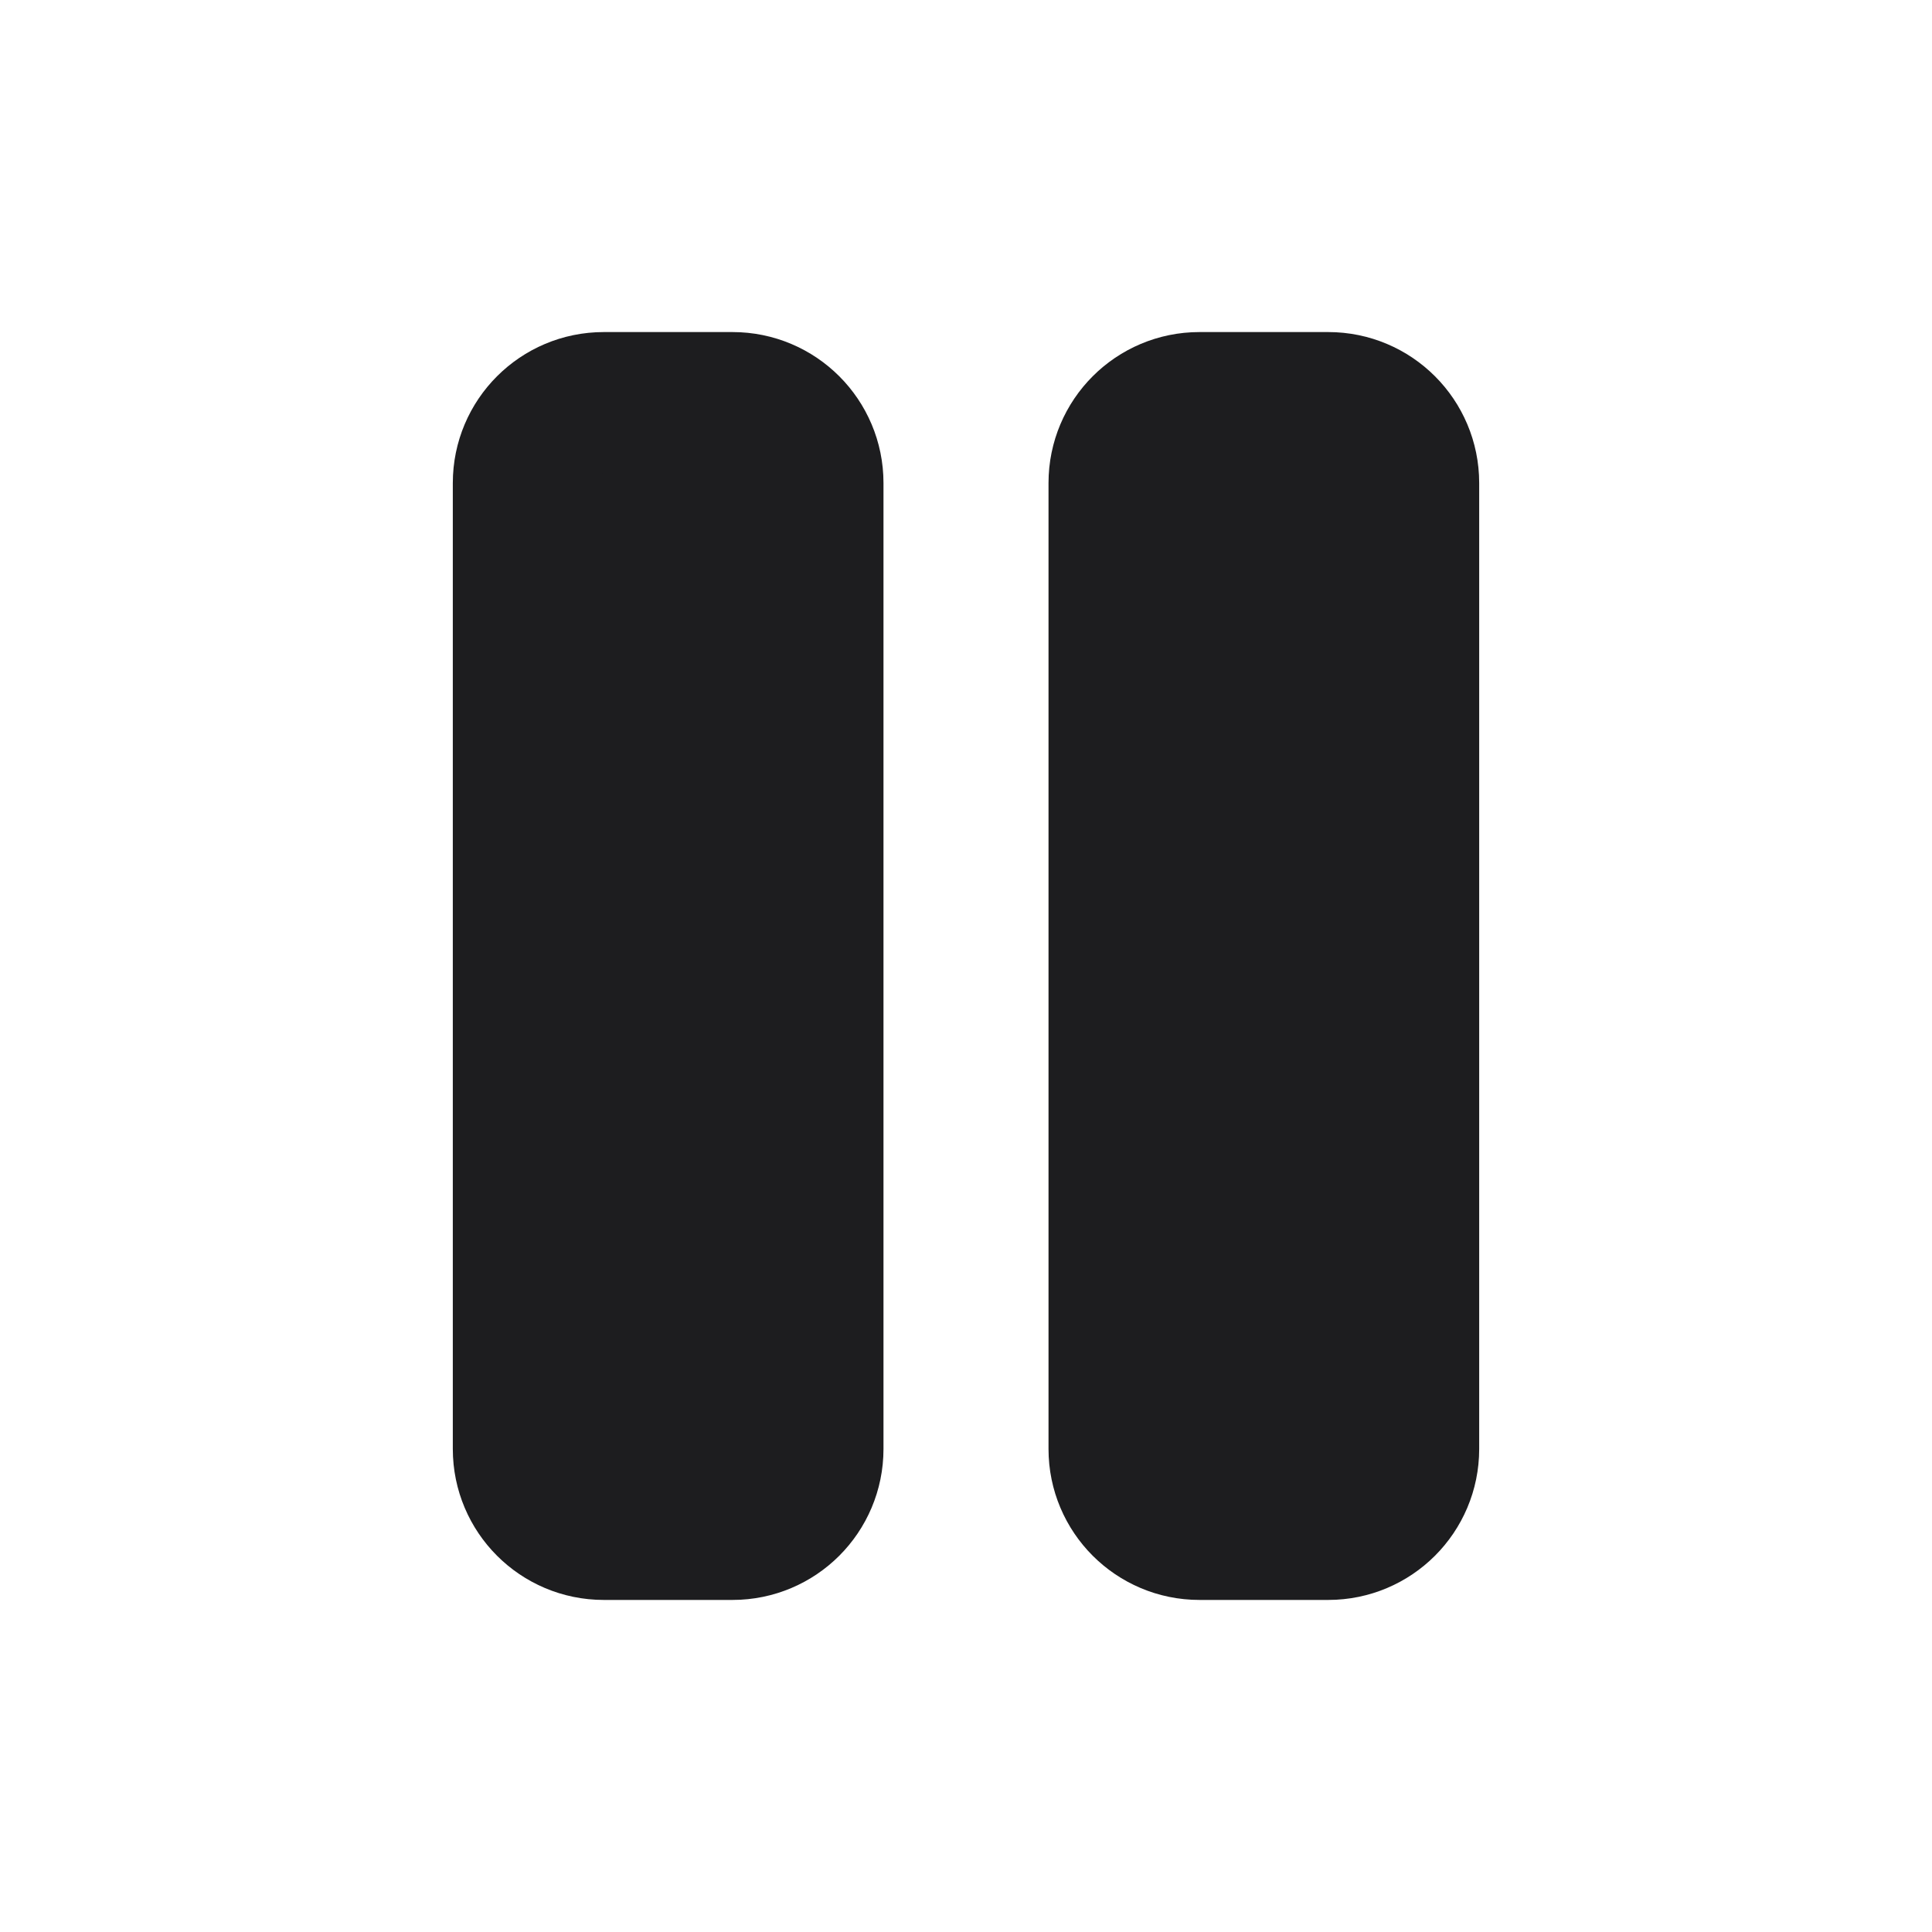
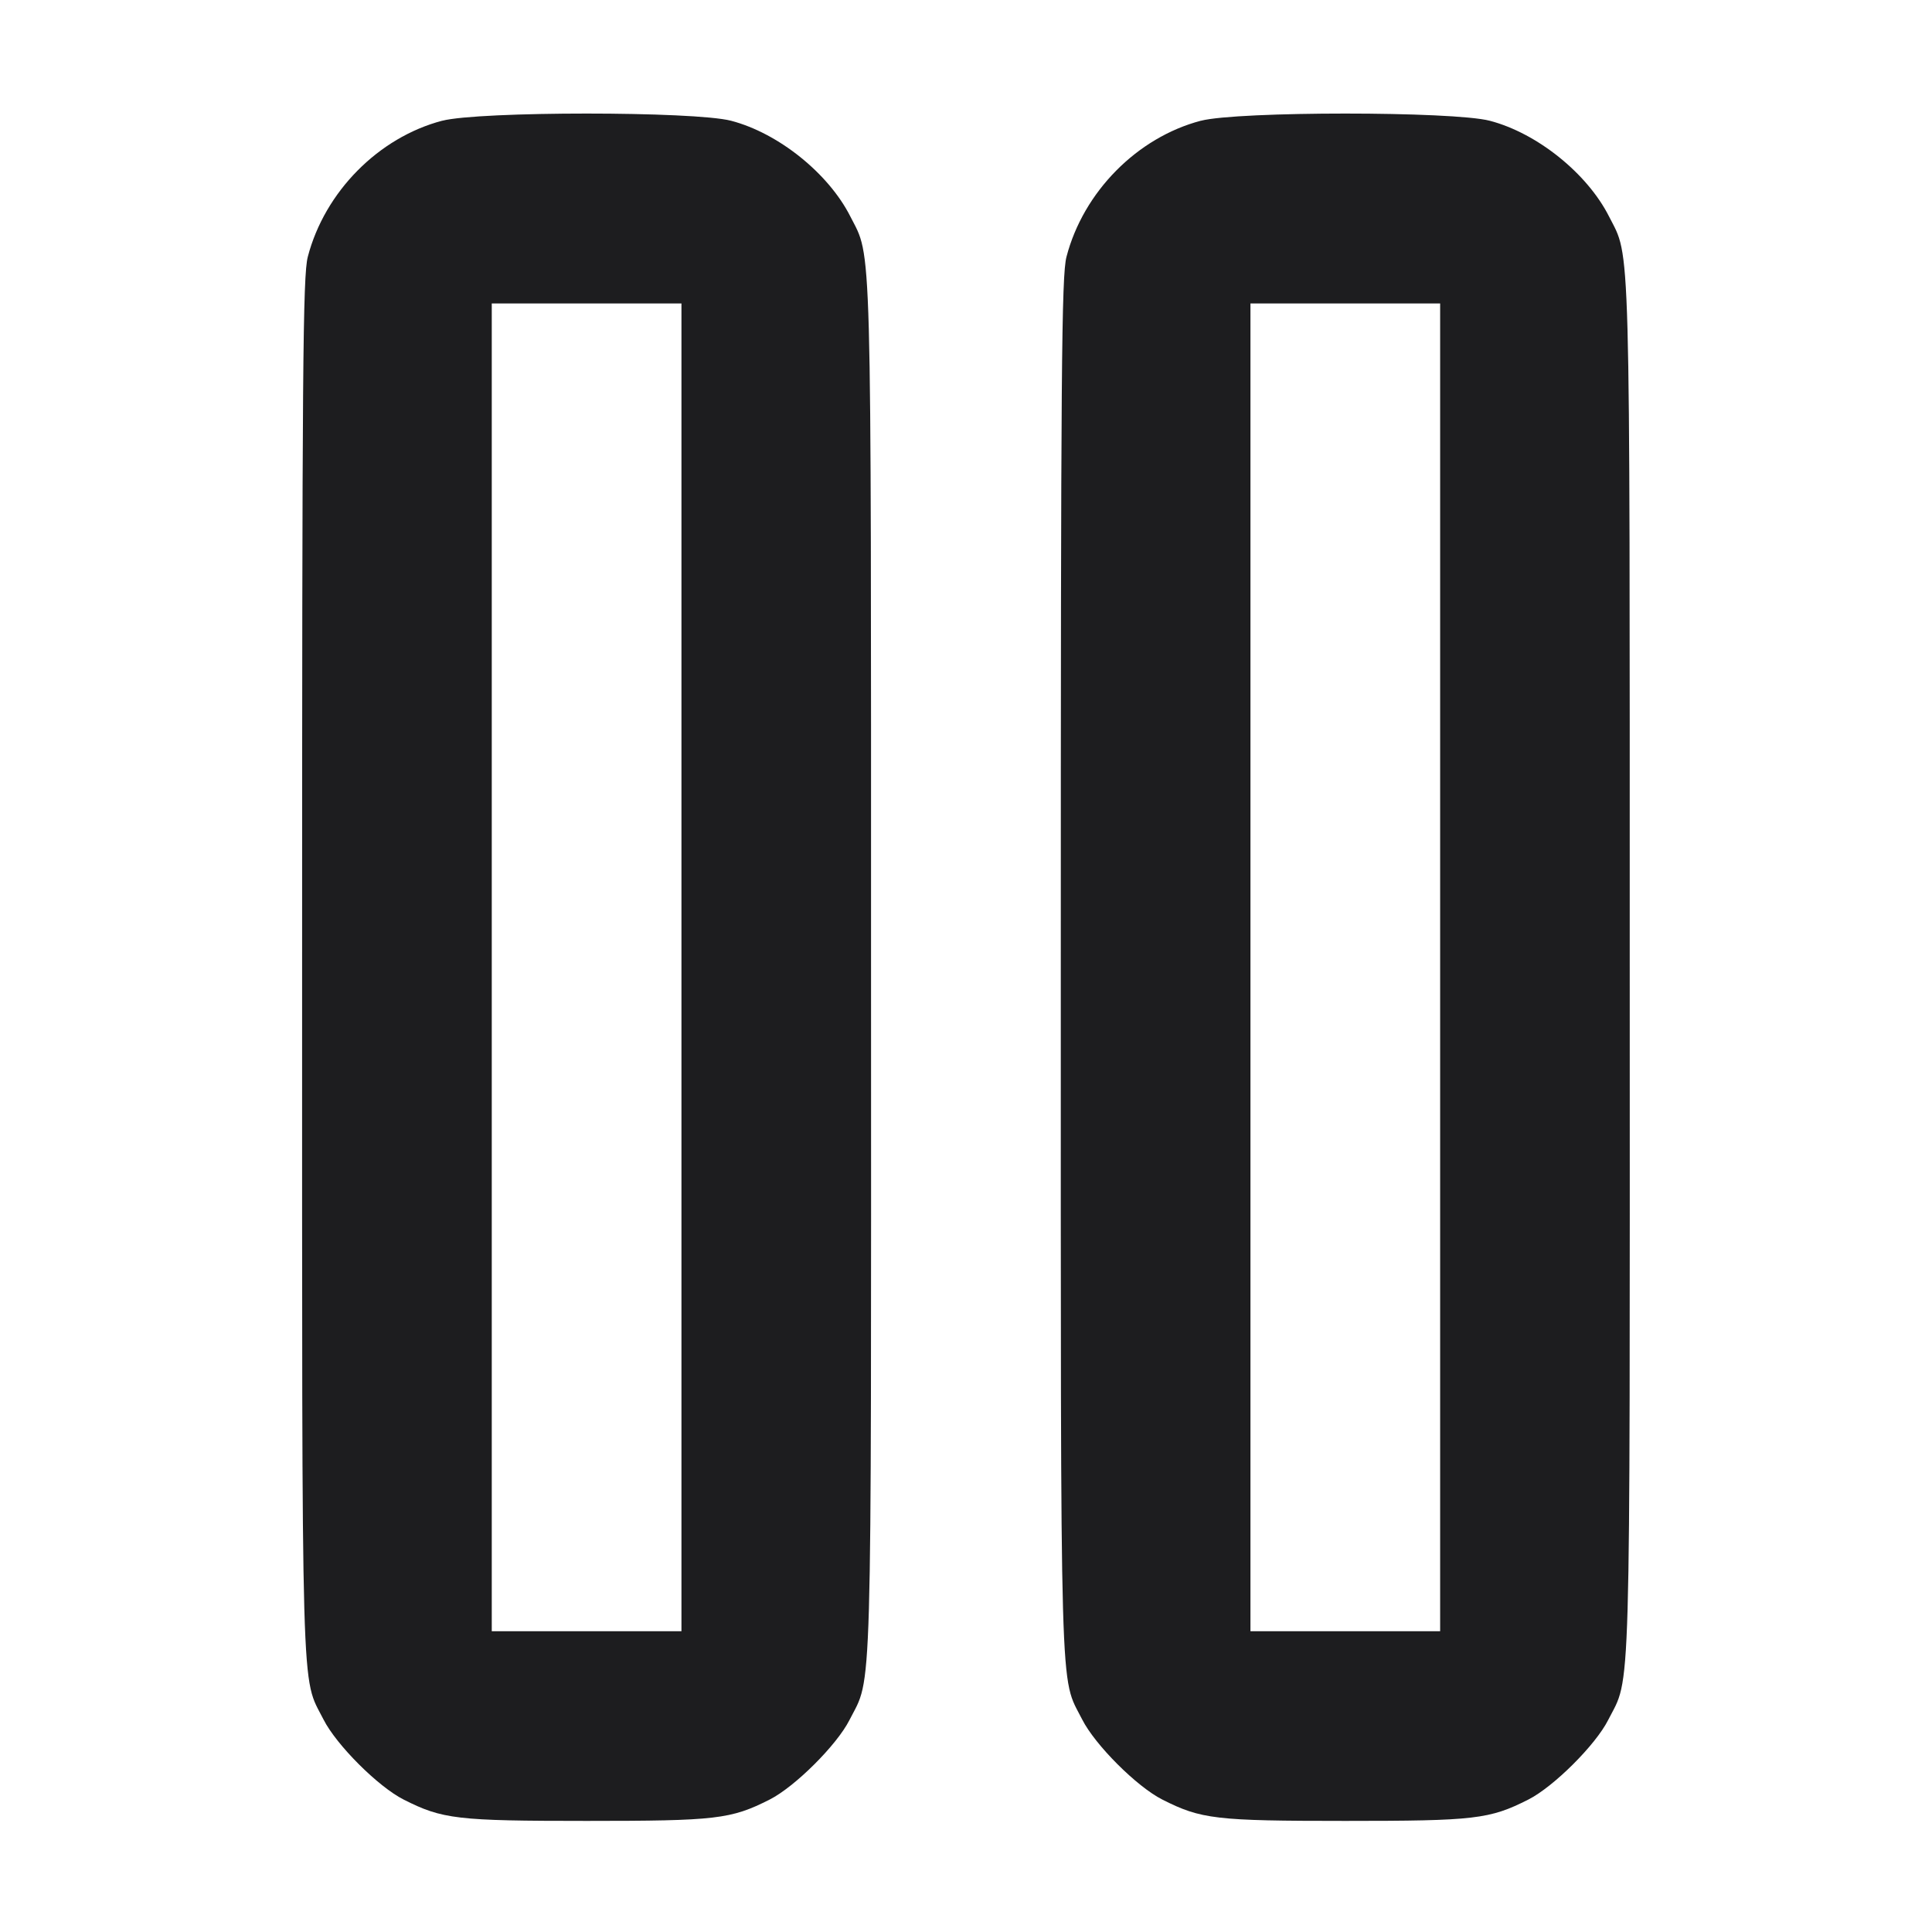
- <svg xmlns="http://www.w3.org/2000/svg" width="48" height="48" viewBox="0 0 24 24" fill="none" stroke="#1d1d1f" stroke-width="1.75" stroke-linecap="round" stroke-linejoin="round">
-   <rect x="6.5" y="5" width="3.6" height="14" rx="1" fill="#1d1d1f" />
-   <rect x="13.9" y="5" width="3.6" height="14" rx="1" fill="#1d1d1f" />
+ <svg xmlns="http://www.w3.org/2000/svg" width="48" height="48" viewBox="1419.944 630.83 59.807 59.807" fill="#1d1d1f">
+   <path d="M1433.632,634.567c-1.97,0.517 -3.637,2.202 -4.16,4.213c-0.153,0.584 -0.176,3.473 -0.176,21.995c0,23.257 -0.038,21.901 0.661,23.281c0.399,0.79 1.691,2.081 2.481,2.481c1.201,0.608 1.65,0.661 5.666,0.661c4.016,0 4.465,-0.053 5.666,-0.661c0.781,-0.396 2.079,-1.688 2.469,-2.46c0.713,-1.403 0.672,-0.023 0.669,-23.26c0,-23.069 0.029,-21.966 -0.64,-23.284c-0.675,-1.336 -2.228,-2.583 -3.693,-2.965c-1.142,-0.297 -7.8,-0.297 -8.942,0M1457.118,634.567c-1.97,0.517 -3.637,2.202 -4.16,4.213c-0.153,0.584 -0.176,3.473 -0.176,21.995c0,23.257 -0.038,21.901 0.661,23.281c0.399,0.79 1.691,2.081 2.481,2.481c1.201,0.608 1.65,0.661 5.666,0.661c4.016,0 4.465,-0.053 5.666,-0.661c0.781,-0.396 2.079,-1.688 2.469,-2.46c0.713,-1.403 0.672,-0.023 0.669,-23.26c0,-23.069 0.029,-21.966 -0.64,-23.284c-0.675,-1.336 -2.228,-2.583 -3.693,-2.965c-1.142,-0.297 -7.8,-0.297 -8.942,0M1441.039,660.775v20.551h-2.936h-2.936v-20.551v-20.551h2.936h2.936v20.551M1464.525,660.775v20.551h-2.936h-2.936v-20.551v-20.551h2.936h2.936v20.551" />
</svg>
